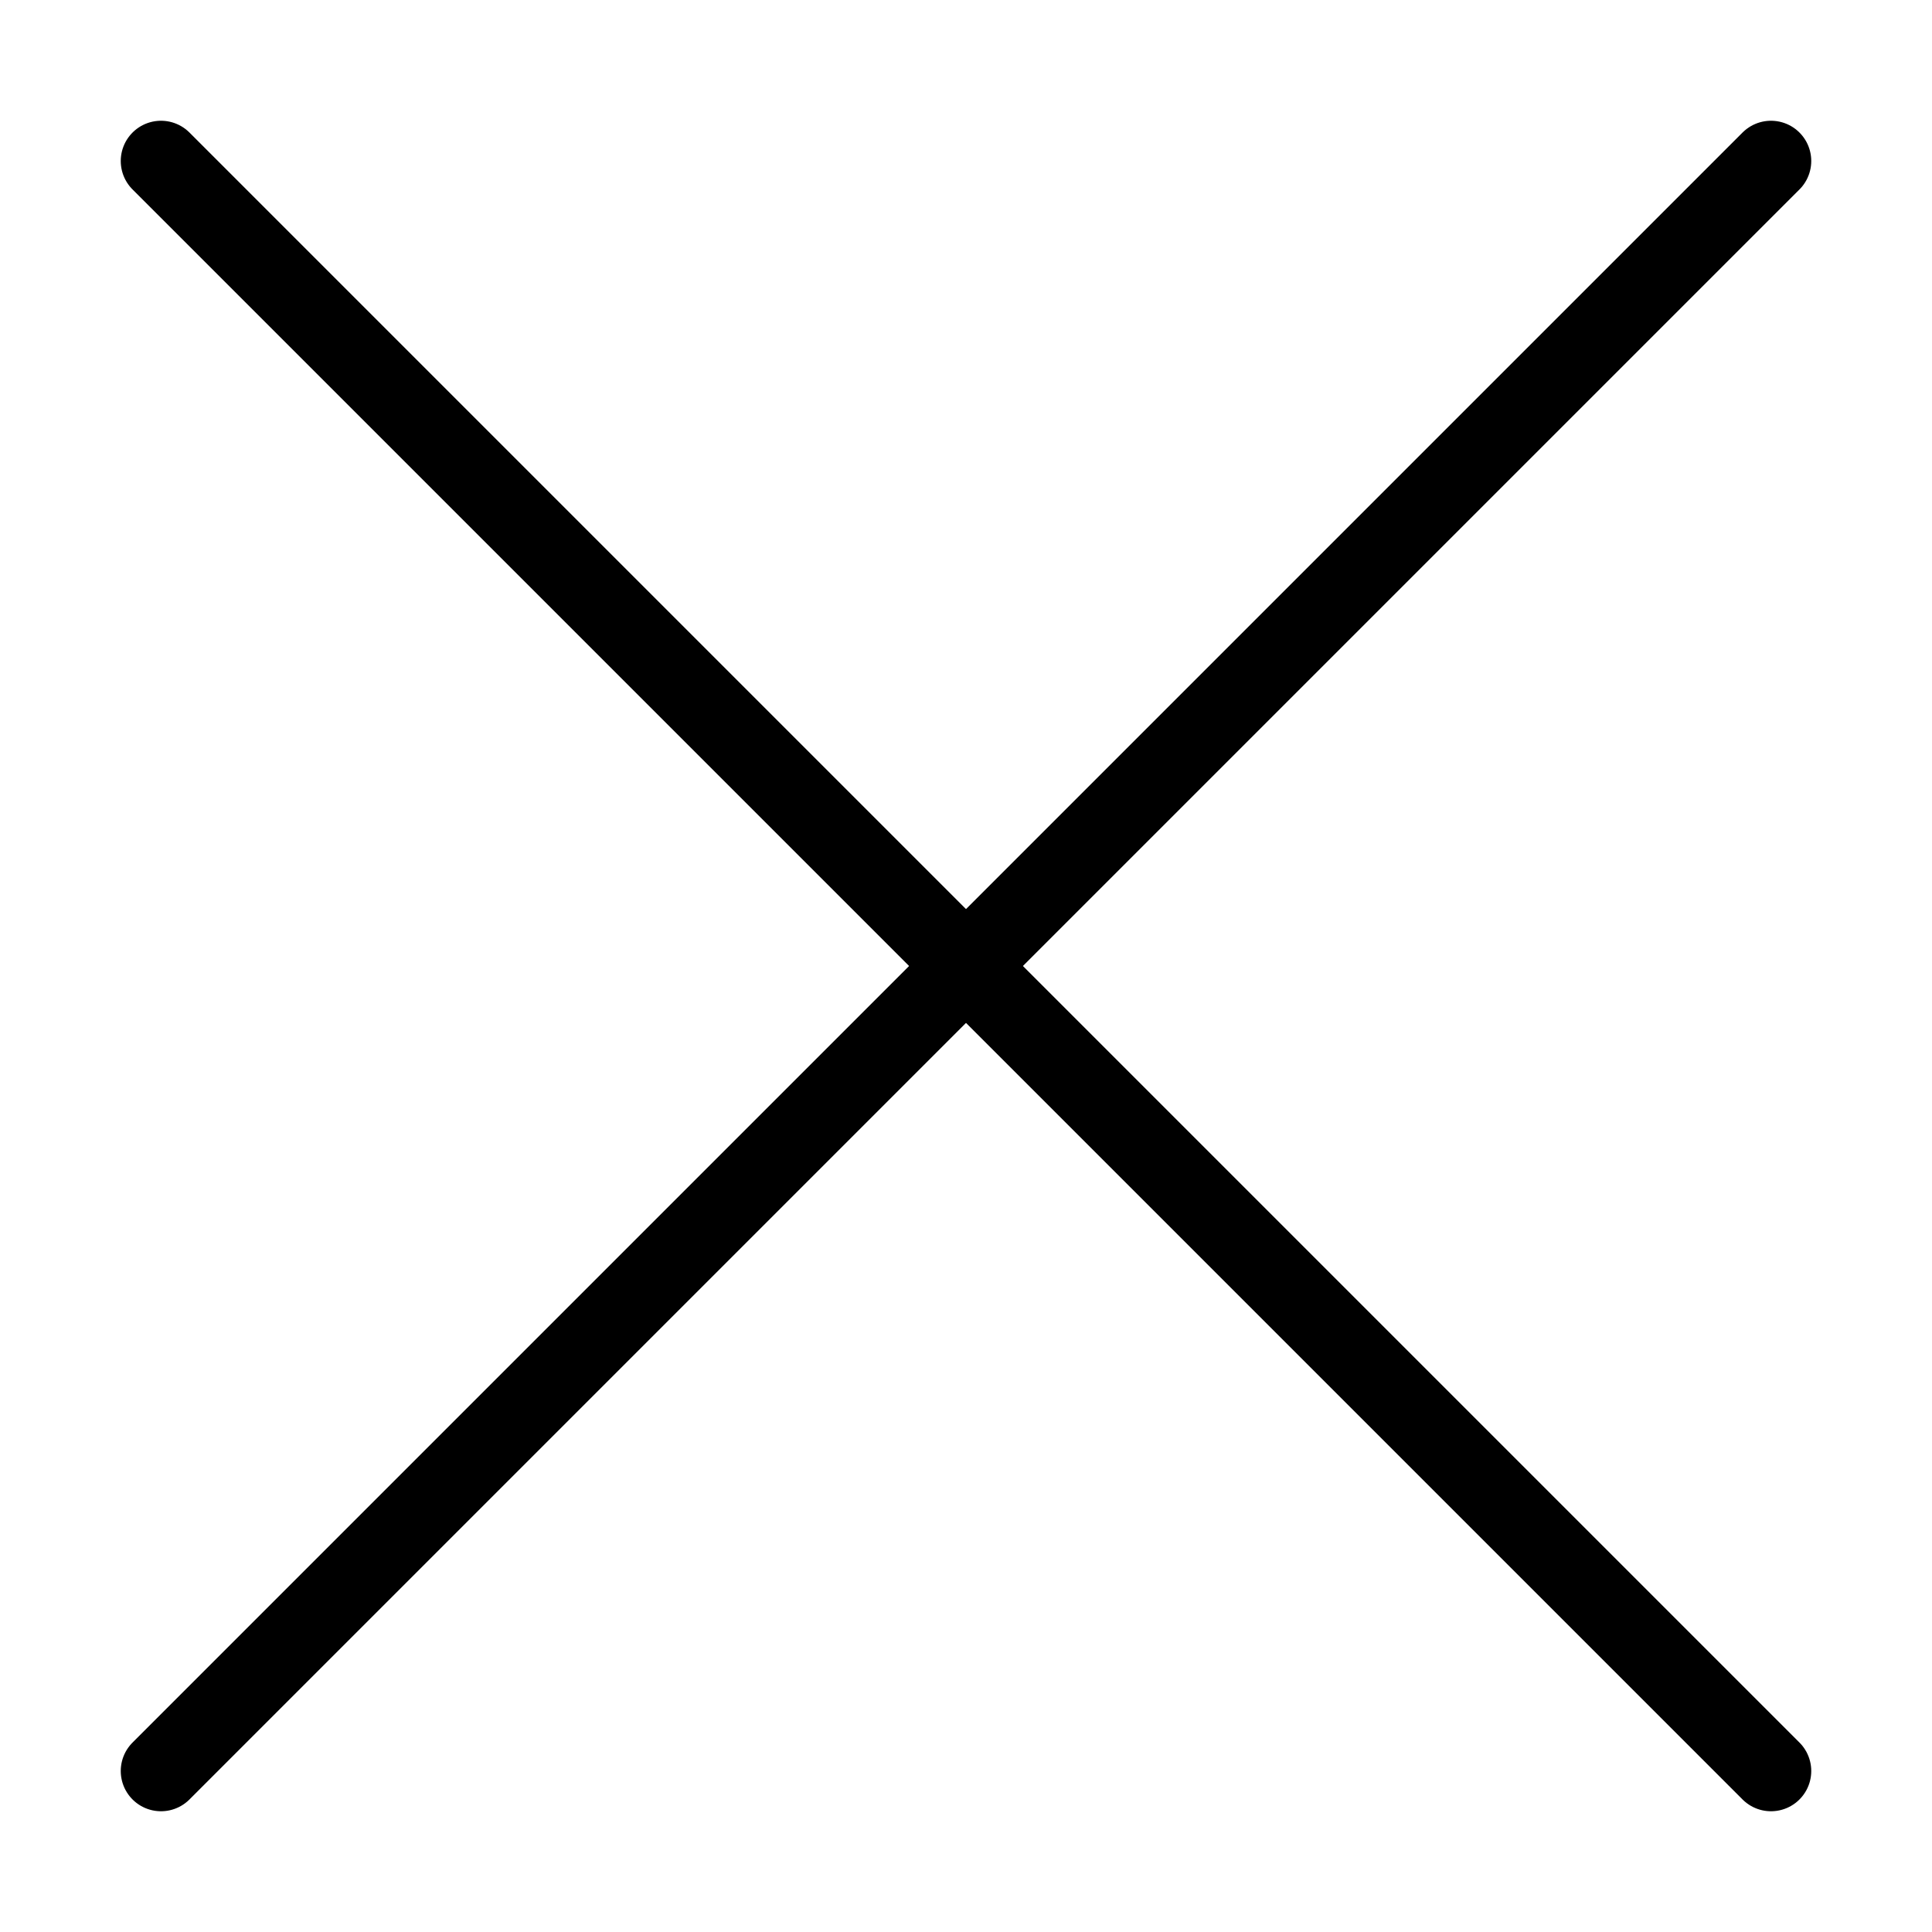
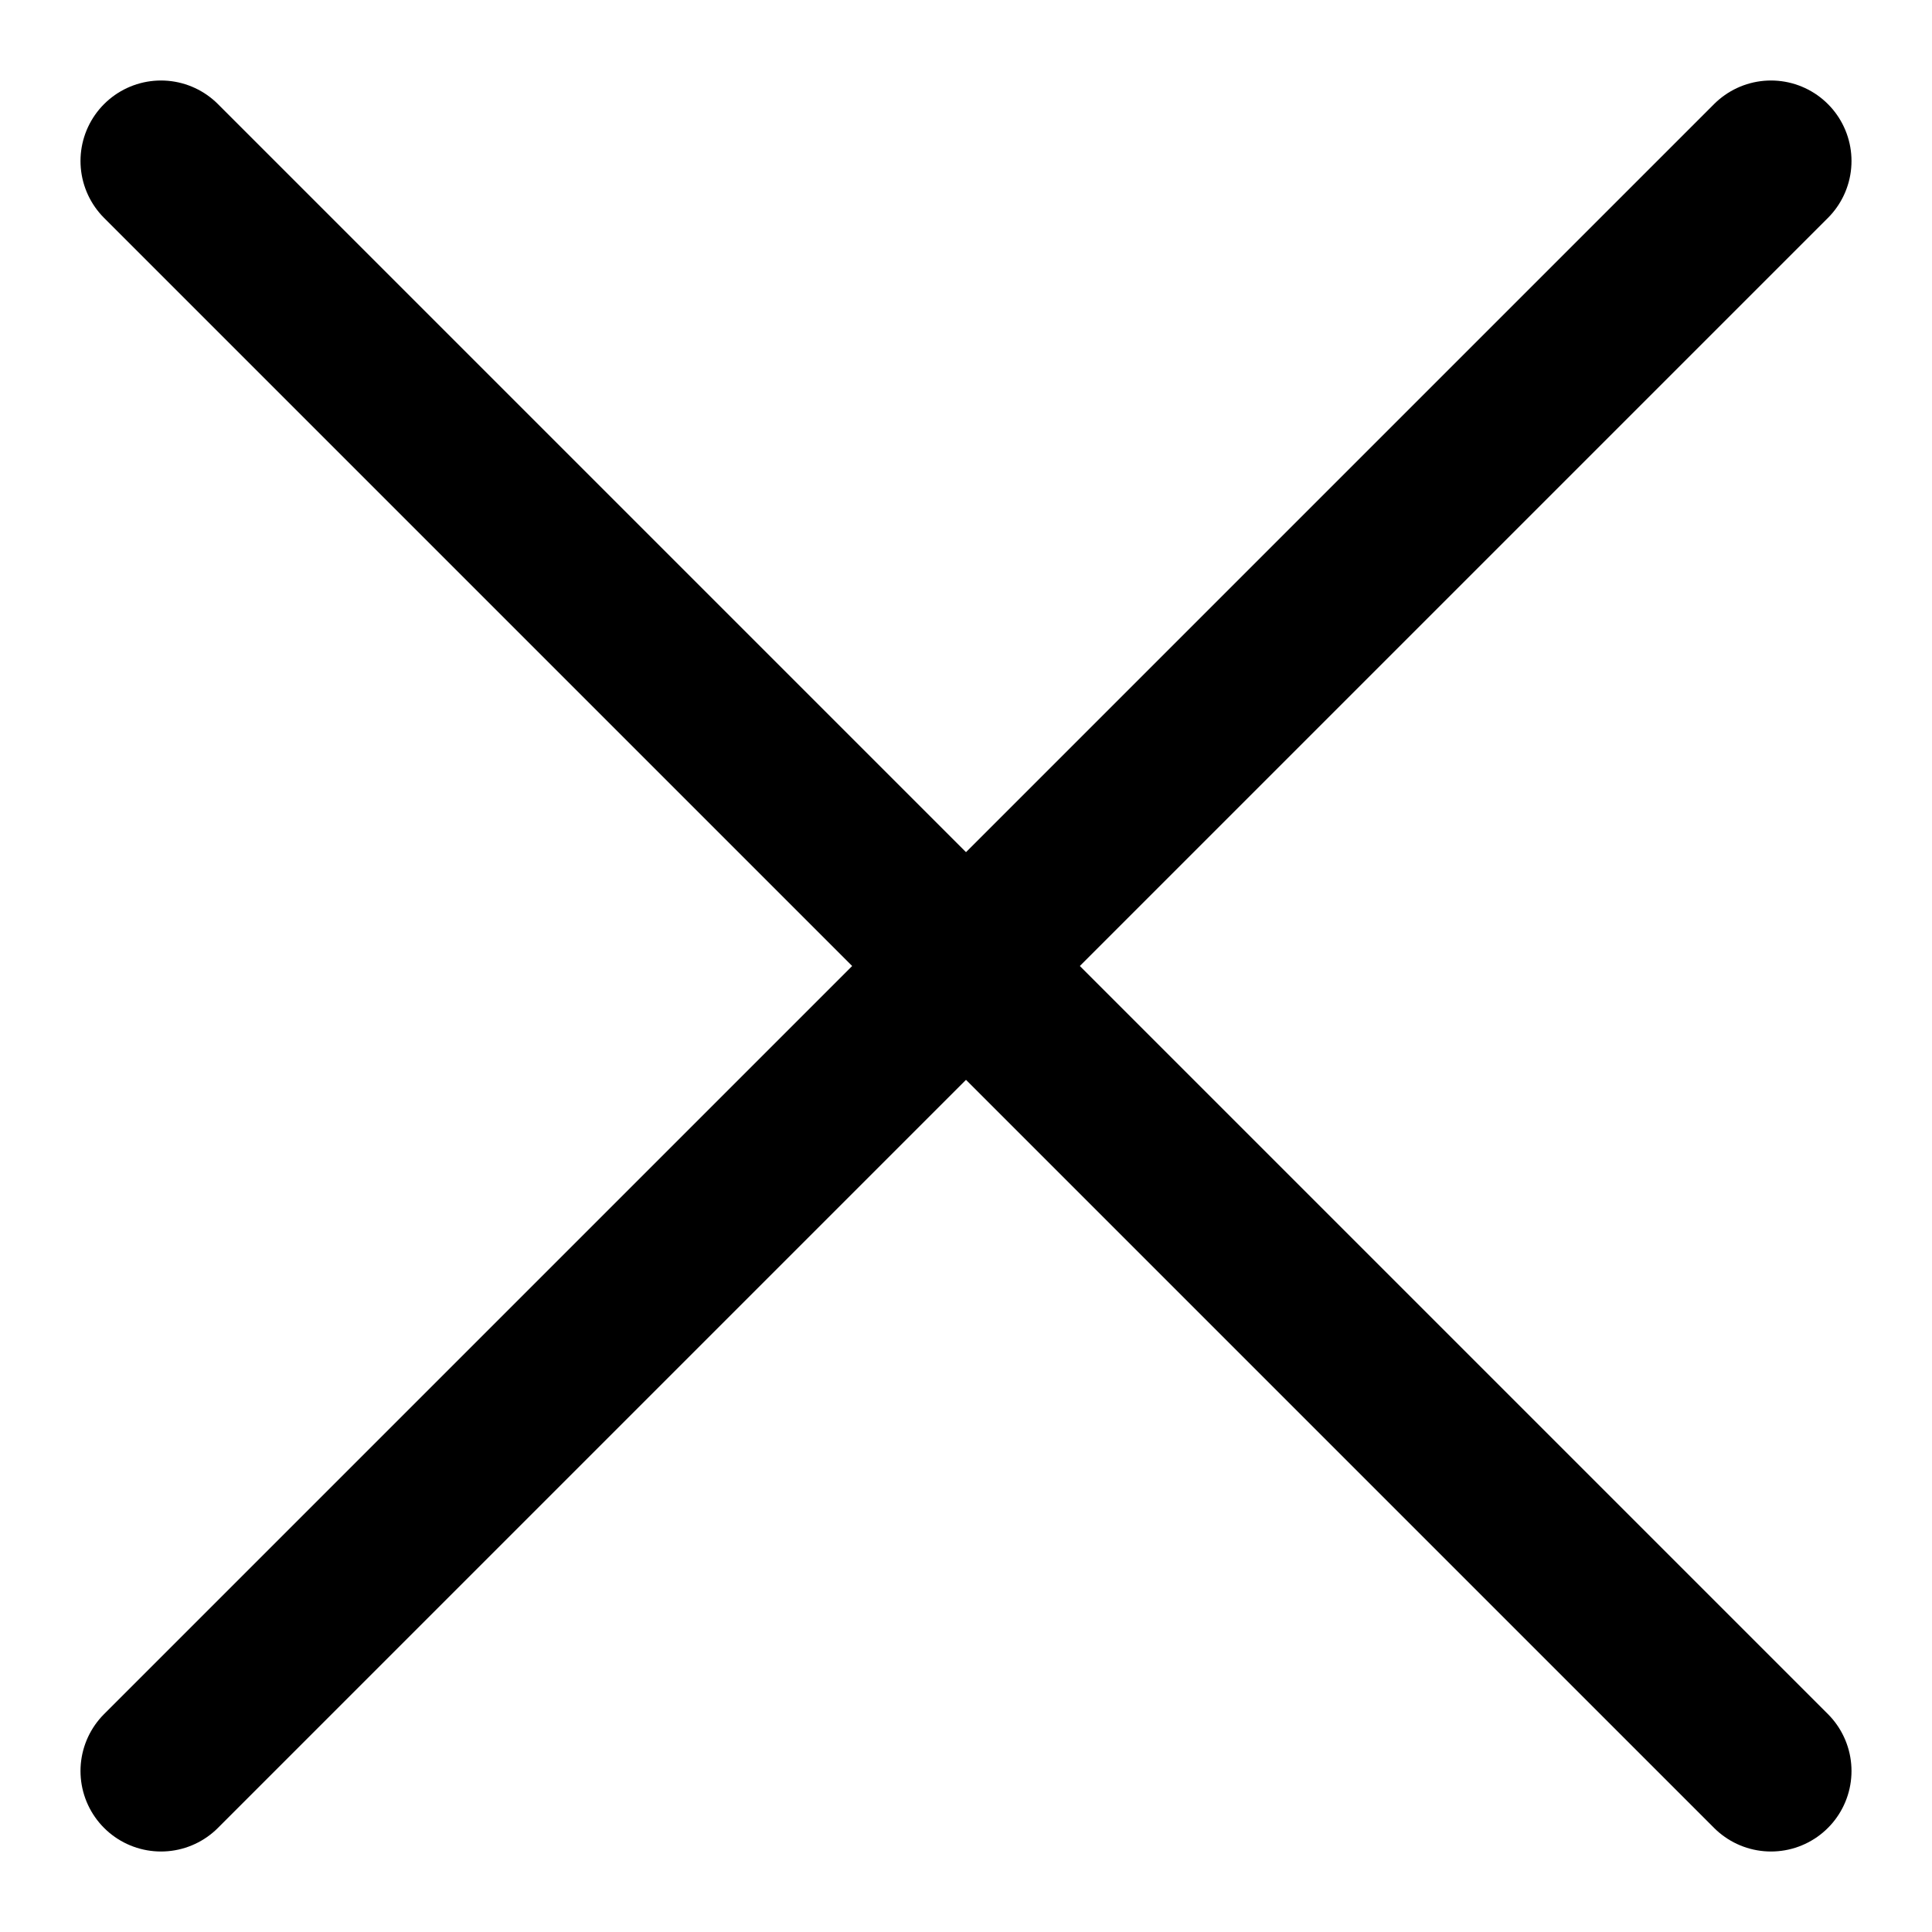
<svg xmlns="http://www.w3.org/2000/svg" id="close" viewBox="0 0 24 24">
-   <line x1="22" y1="2" x2="2" y2="22" fill="none" stroke="currentColor" stroke-linecap="round" stroke-linejoin="round" />
-   <line x1="2" y1="2" x2="22" y2="22" fill="none" stroke="currentColor" stroke-linecap="round" stroke-linejoin="round" />
+   <line x1="22" y1="2" x2="2" y2="22" fill="none" stroke="#000" stroke-linecap="round" stroke-linejoin="round" stroke-width="2" />
+   <line x1="2" y1="2" x2="22" y2="22" fill="none" stroke="#000" stroke-linecap="round" stroke-linejoin="round" stroke-width="2" />
</svg>
